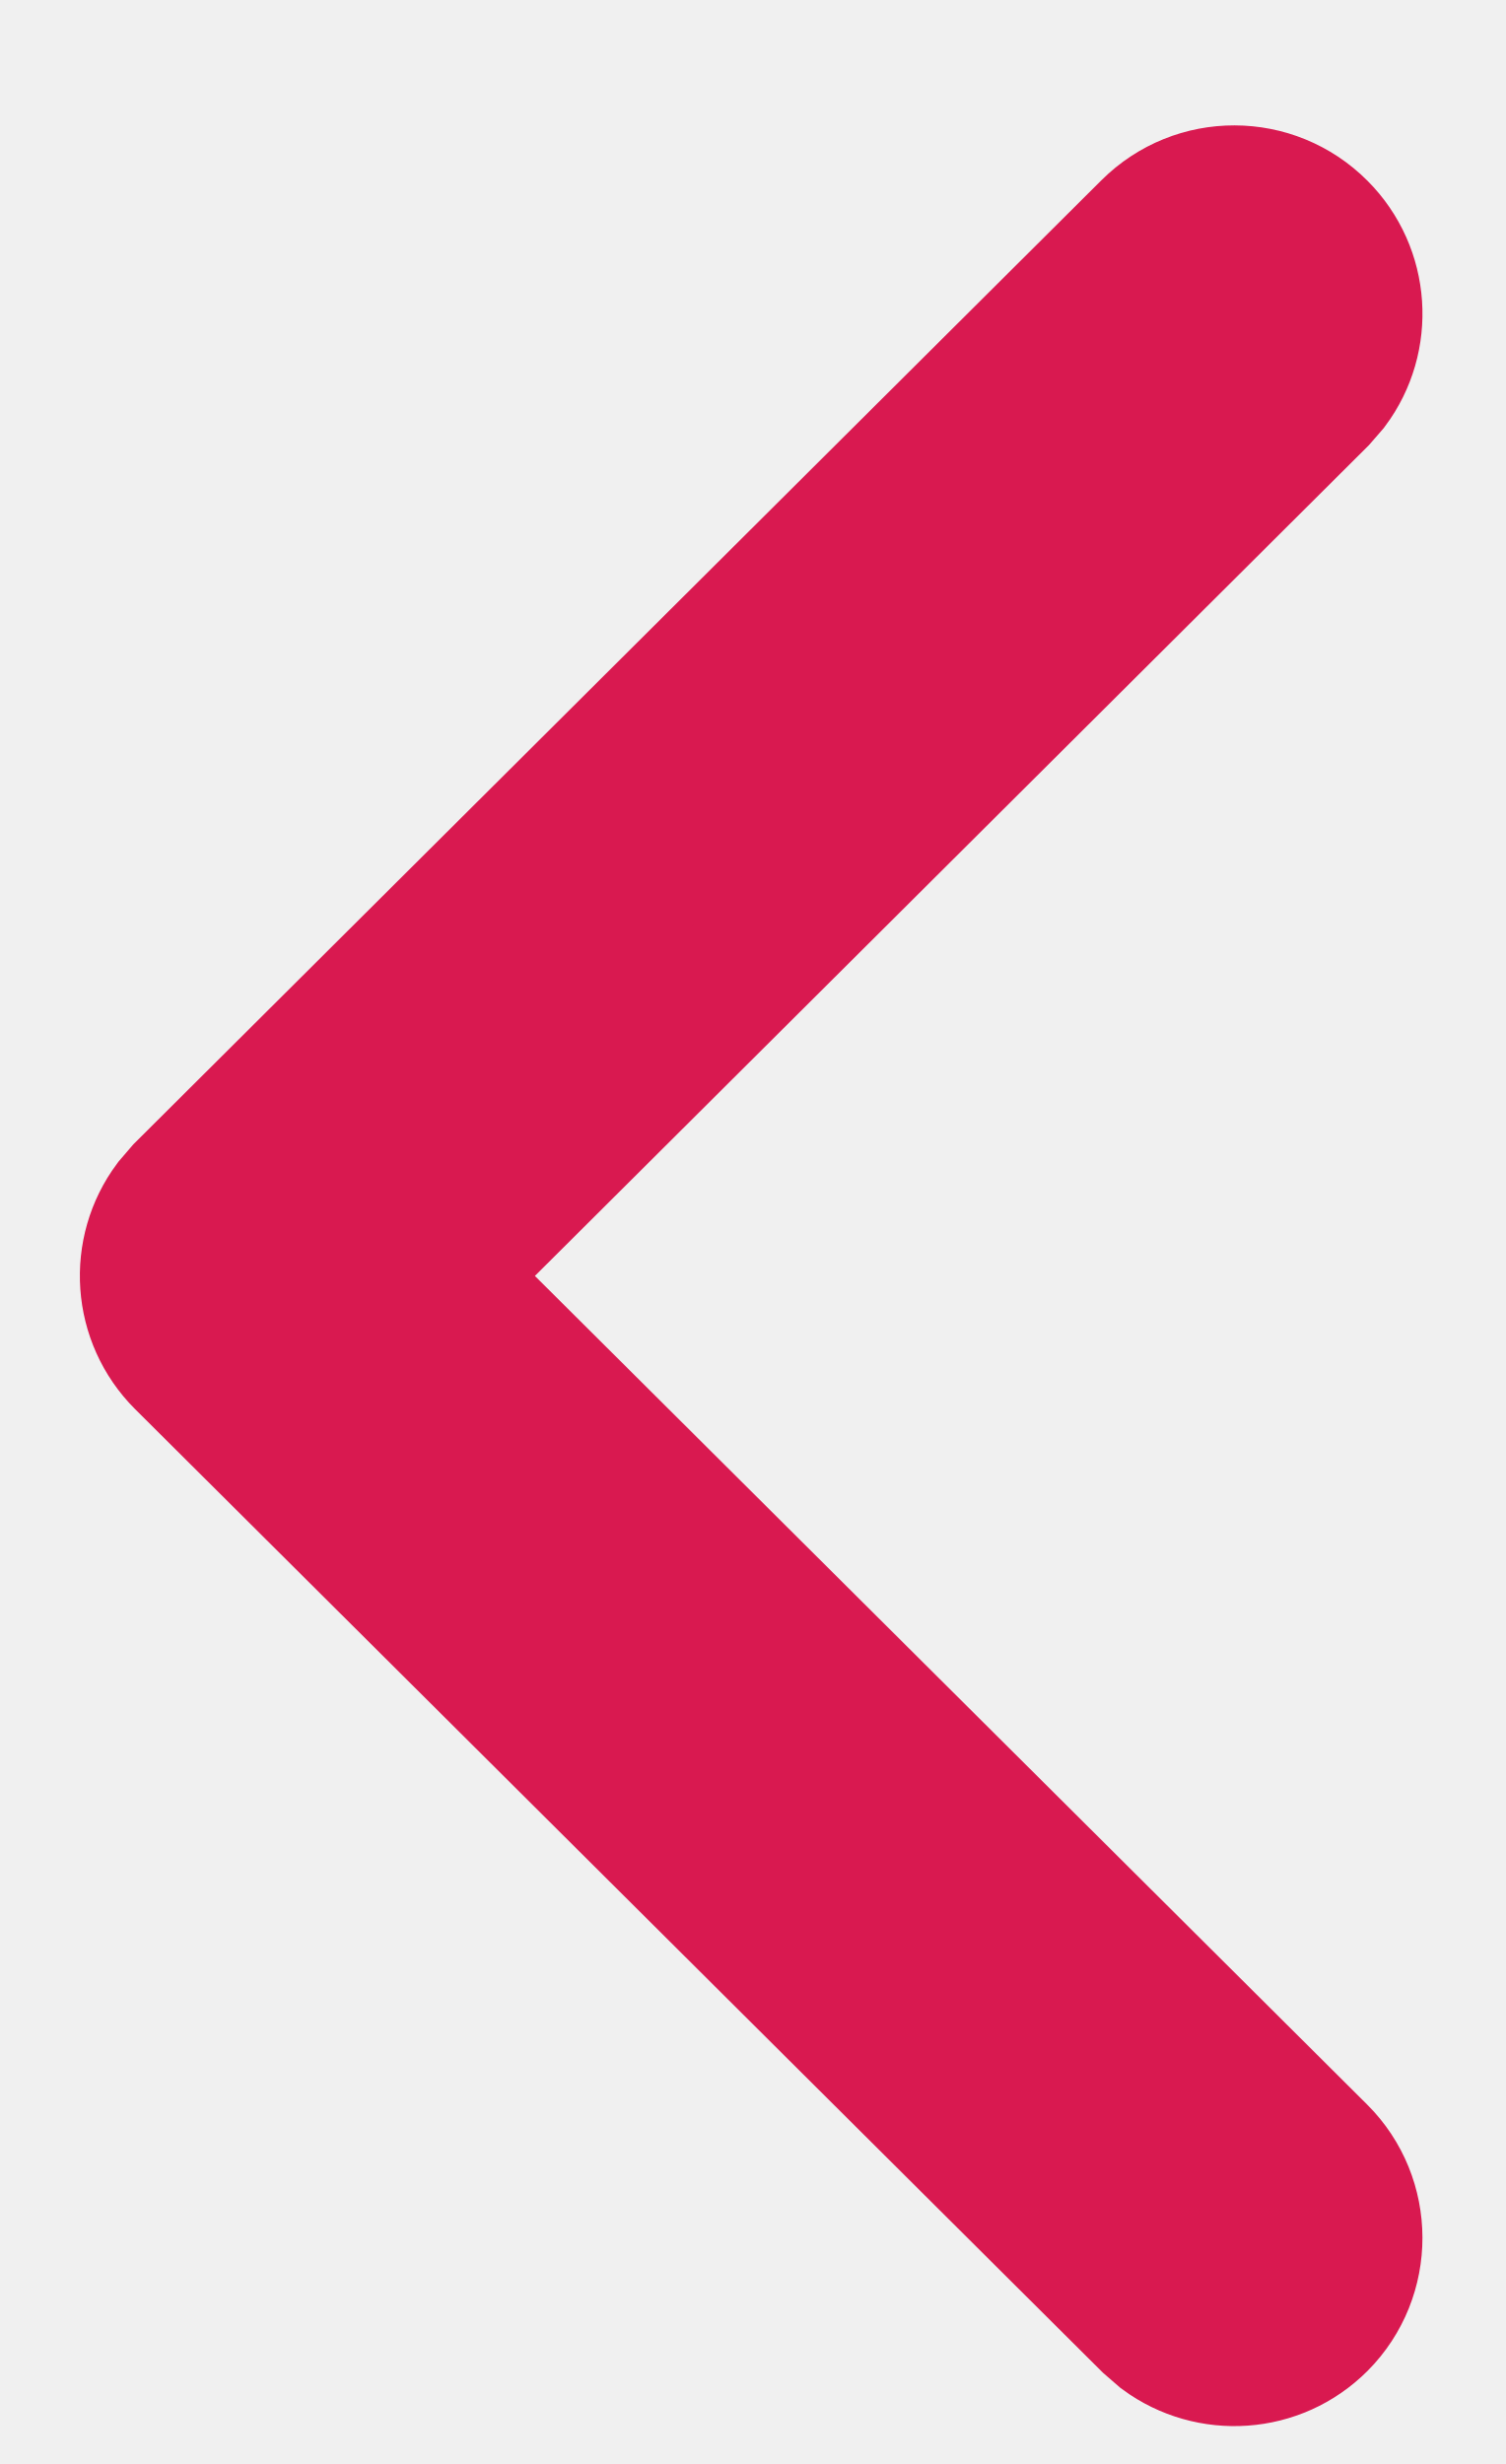
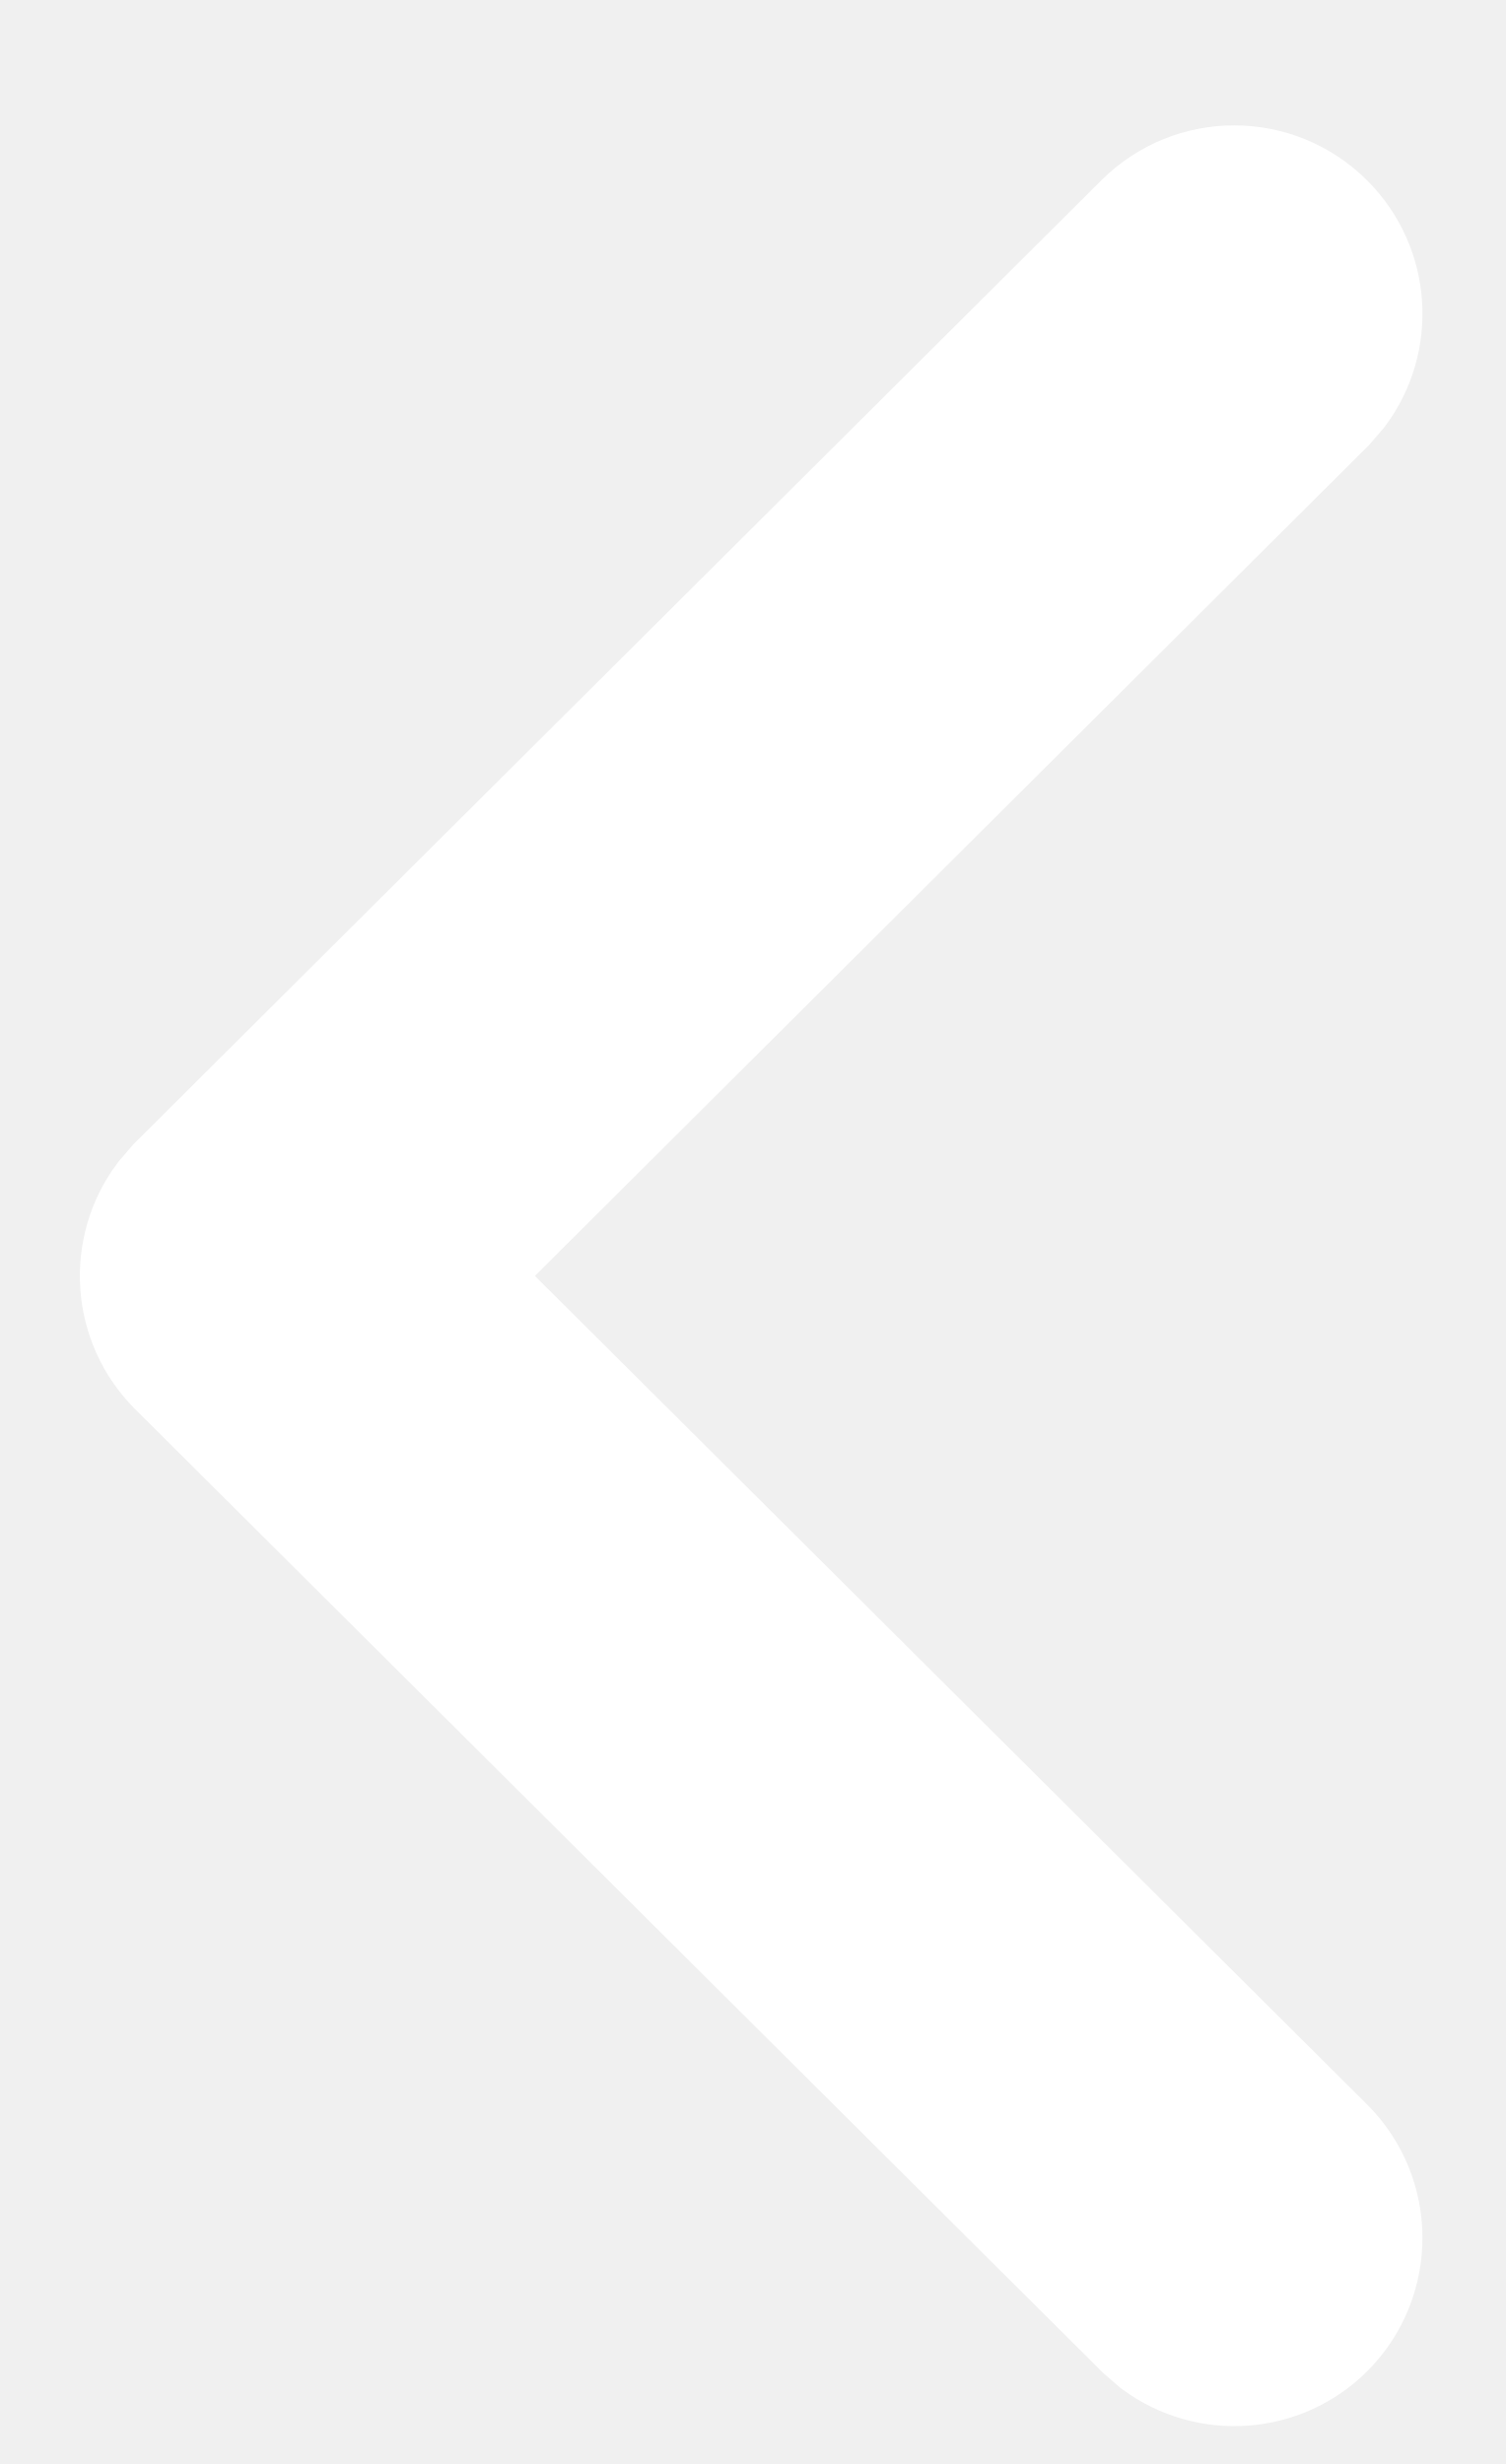
<svg xmlns="http://www.w3.org/2000/svg" width="11" height="18" viewBox="0 0 11 18" fill="none">
-   <path d="M9.634 15.728C9.976 16.069 9.977 16.623 9.637 16.966C9.327 17.277 8.841 17.306 8.497 17.053L8.399 16.968L1.341 9.941C1.029 9.63 1 9.142 1.256 8.799L1.341 8.7L8.399 1.671C8.741 1.33 9.295 1.331 9.636 1.674C9.946 1.985 9.974 2.471 9.719 2.813L9.634 2.911L3.199 9.321L9.634 15.728Z" fill="#D91950" stroke="#D91950" />
+   <path d="M9.634 15.728C9.976 16.069 9.977 16.623 9.637 16.966C9.327 17.277 8.841 17.306 8.497 17.053L8.399 16.968L1.341 9.941C1.029 9.63 1 9.142 1.256 8.799L1.341 8.7L8.399 1.671C8.741 1.33 9.295 1.331 9.636 1.674C9.946 1.985 9.974 2.471 9.719 2.813L9.634 2.911L3.199 9.321L9.634 15.728Z" fill="#ffffff" stroke="#ffffff" />
</svg>
